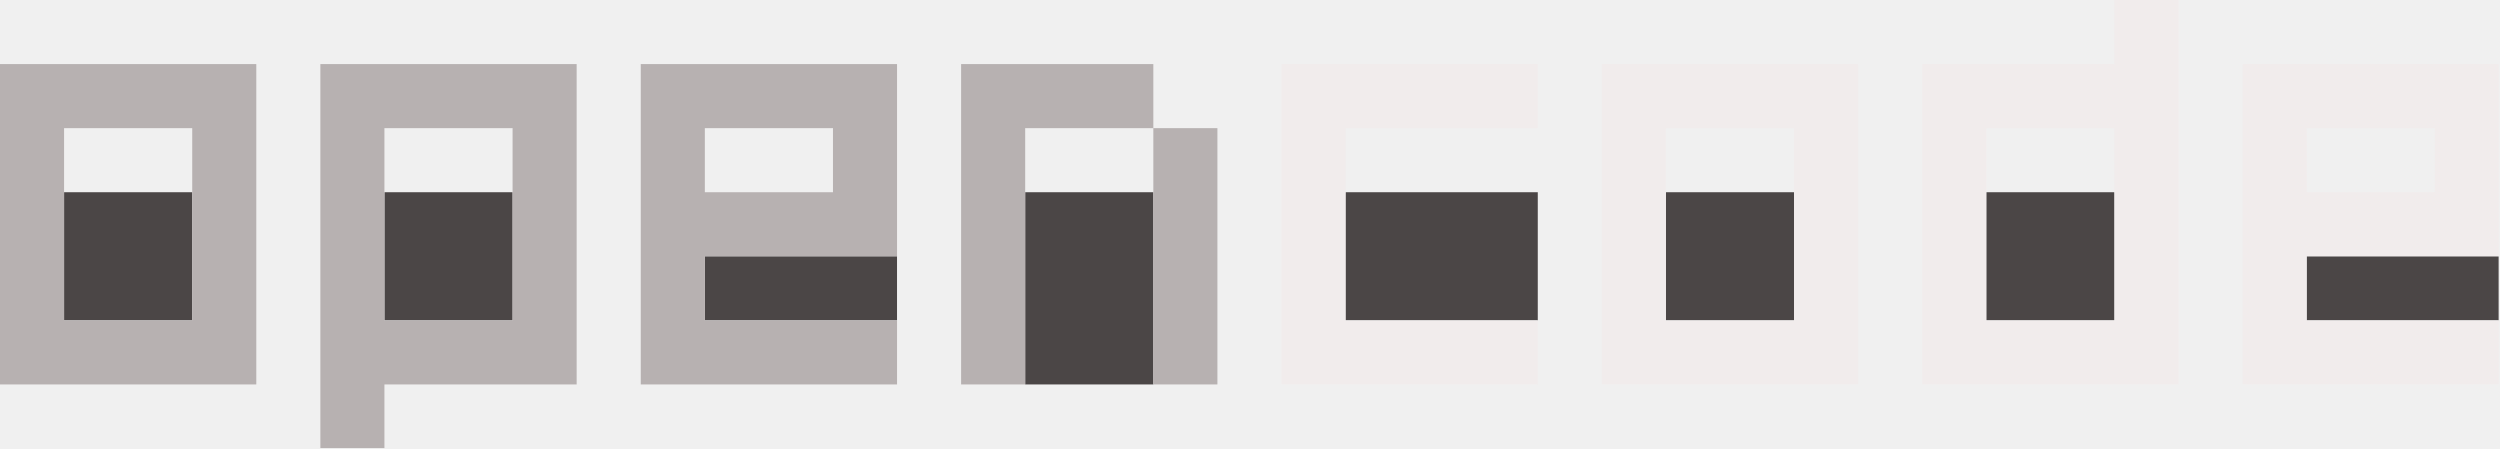
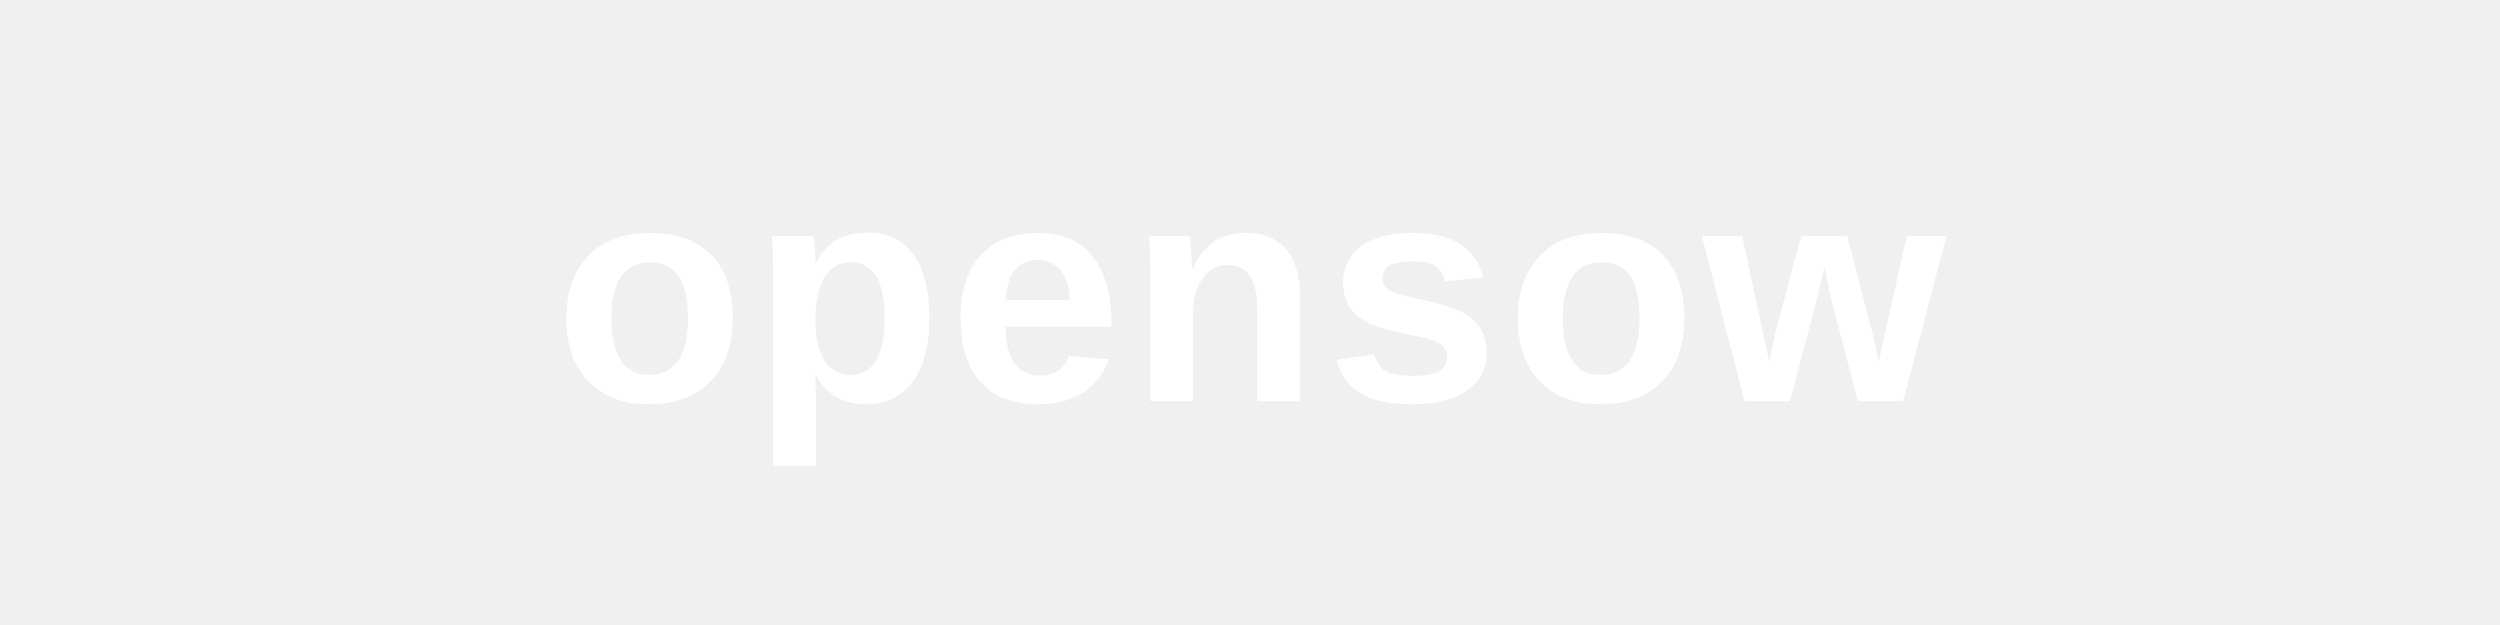
- <svg xmlns="http://www.w3.org/2000/svg" width="641" height="115" viewBox="0 0 641 115" fill="none">
-   <g clip-path="url(#clip0_1401_86292)">
-     <mask id="mask0_1401_86292" style="mask-type:luminance" maskUnits="userSpaceOnUse" x="0" y="0" width="641" height="115">
-       <path d="M640.714 0H0V115H640.714V0Z" fill="white" />
-     </mask>
-     <g mask="url(#mask0_1401_86292)">
-       <path d="M49.287 82.143H16.43V49.286H49.287V82.143Z" fill="#4B4646" />
-       <path d="M49.286 32.857H16.429V82.143H49.286V32.857ZM65.714 98.572H0V16.429H65.714V98.572Z" fill="#B7B1B1" />
-       <path d="M131.427 82.143H98.57V49.286H131.427V82.143Z" fill="#4B4646" />
-       <path d="M98.569 82.143H131.426V32.857H98.569V82.143ZM147.855 98.572H98.569V115H82.141V16.429H147.855V98.572Z" fill="#B7B1B1" />
-       <path d="M229.997 65.714V82.142H180.711V65.714H229.997Z" fill="#4B4646" />
-       <path d="M230.003 65.714H180.718V82.143H230.003V98.572H164.289V16.429H230.003V65.714ZM180.718 49.286H213.575V32.857H180.718V49.286Z" fill="#B7B1B1" />
-       <path d="M295.717 98.572H262.859V49.286H295.717V98.572Z" fill="#4B4646" />
-       <path d="M295.715 32.857H262.858V98.572H246.43V16.429H295.715V32.857ZM312.144 98.572H295.715V32.857H312.144V98.572Z" fill="#B7B1B1" />
-       <path d="M394.286 82.143H345V49.286H394.286V82.143Z" fill="#4B4646" />
-       <path d="M394.285 32.857H344.999V82.143H394.285V98.572H328.57V16.429H394.285V32.857Z" fill="#F1ECEC" />
-       <path d="M459.998 82.143H427.141V49.286H459.998V82.143Z" fill="#4B4646" />
-       <path d="M459.997 32.857H427.14V82.143H459.997V32.857ZM476.425 98.572H410.711V16.429H476.425V98.572Z" fill="#F1ECEC" />
-       <path d="M542.146 82.143H509.289V49.286H542.146V82.143Z" fill="#4B4646" />
-       <path d="M542.145 32.857H509.288V82.143H542.145V32.857ZM558.574 98.571H492.859V16.429H542.145V0H558.574V98.571Z" fill="#F1ECEC" />
-       <path d="M640.715 65.714V82.142H591.43V65.714H640.715Z" fill="#4B4646" />
-       <path d="M591.429 32.857V49.286H624.286V32.857H591.429ZM640.714 65.714H591.429V82.143H640.714V98.572H575V16.429H640.714V65.714Z" fill="#F1ECEC" />
-     </g>
-   </g>
-   <defs>
-     <clipPath id="clip0_1401_86292">
-       <rect width="640.714" height="115" fill="white" />
-     </clipPath>
-   </defs>
+ <svg xmlns="http://www.w3.org/2000/svg" width="800" height="200" viewBox="0 0 800 200">
+   <rect width="100%" height="100%" fill="transparent" />
+   <text x="50%" y="50%" font-family="Arial, sans-serif" font-size="100" font-weight="bold" fill="#ffffff" text-anchor="middle" dominant-baseline="middle" letter-spacing="2">opensow</text>
</svg>
